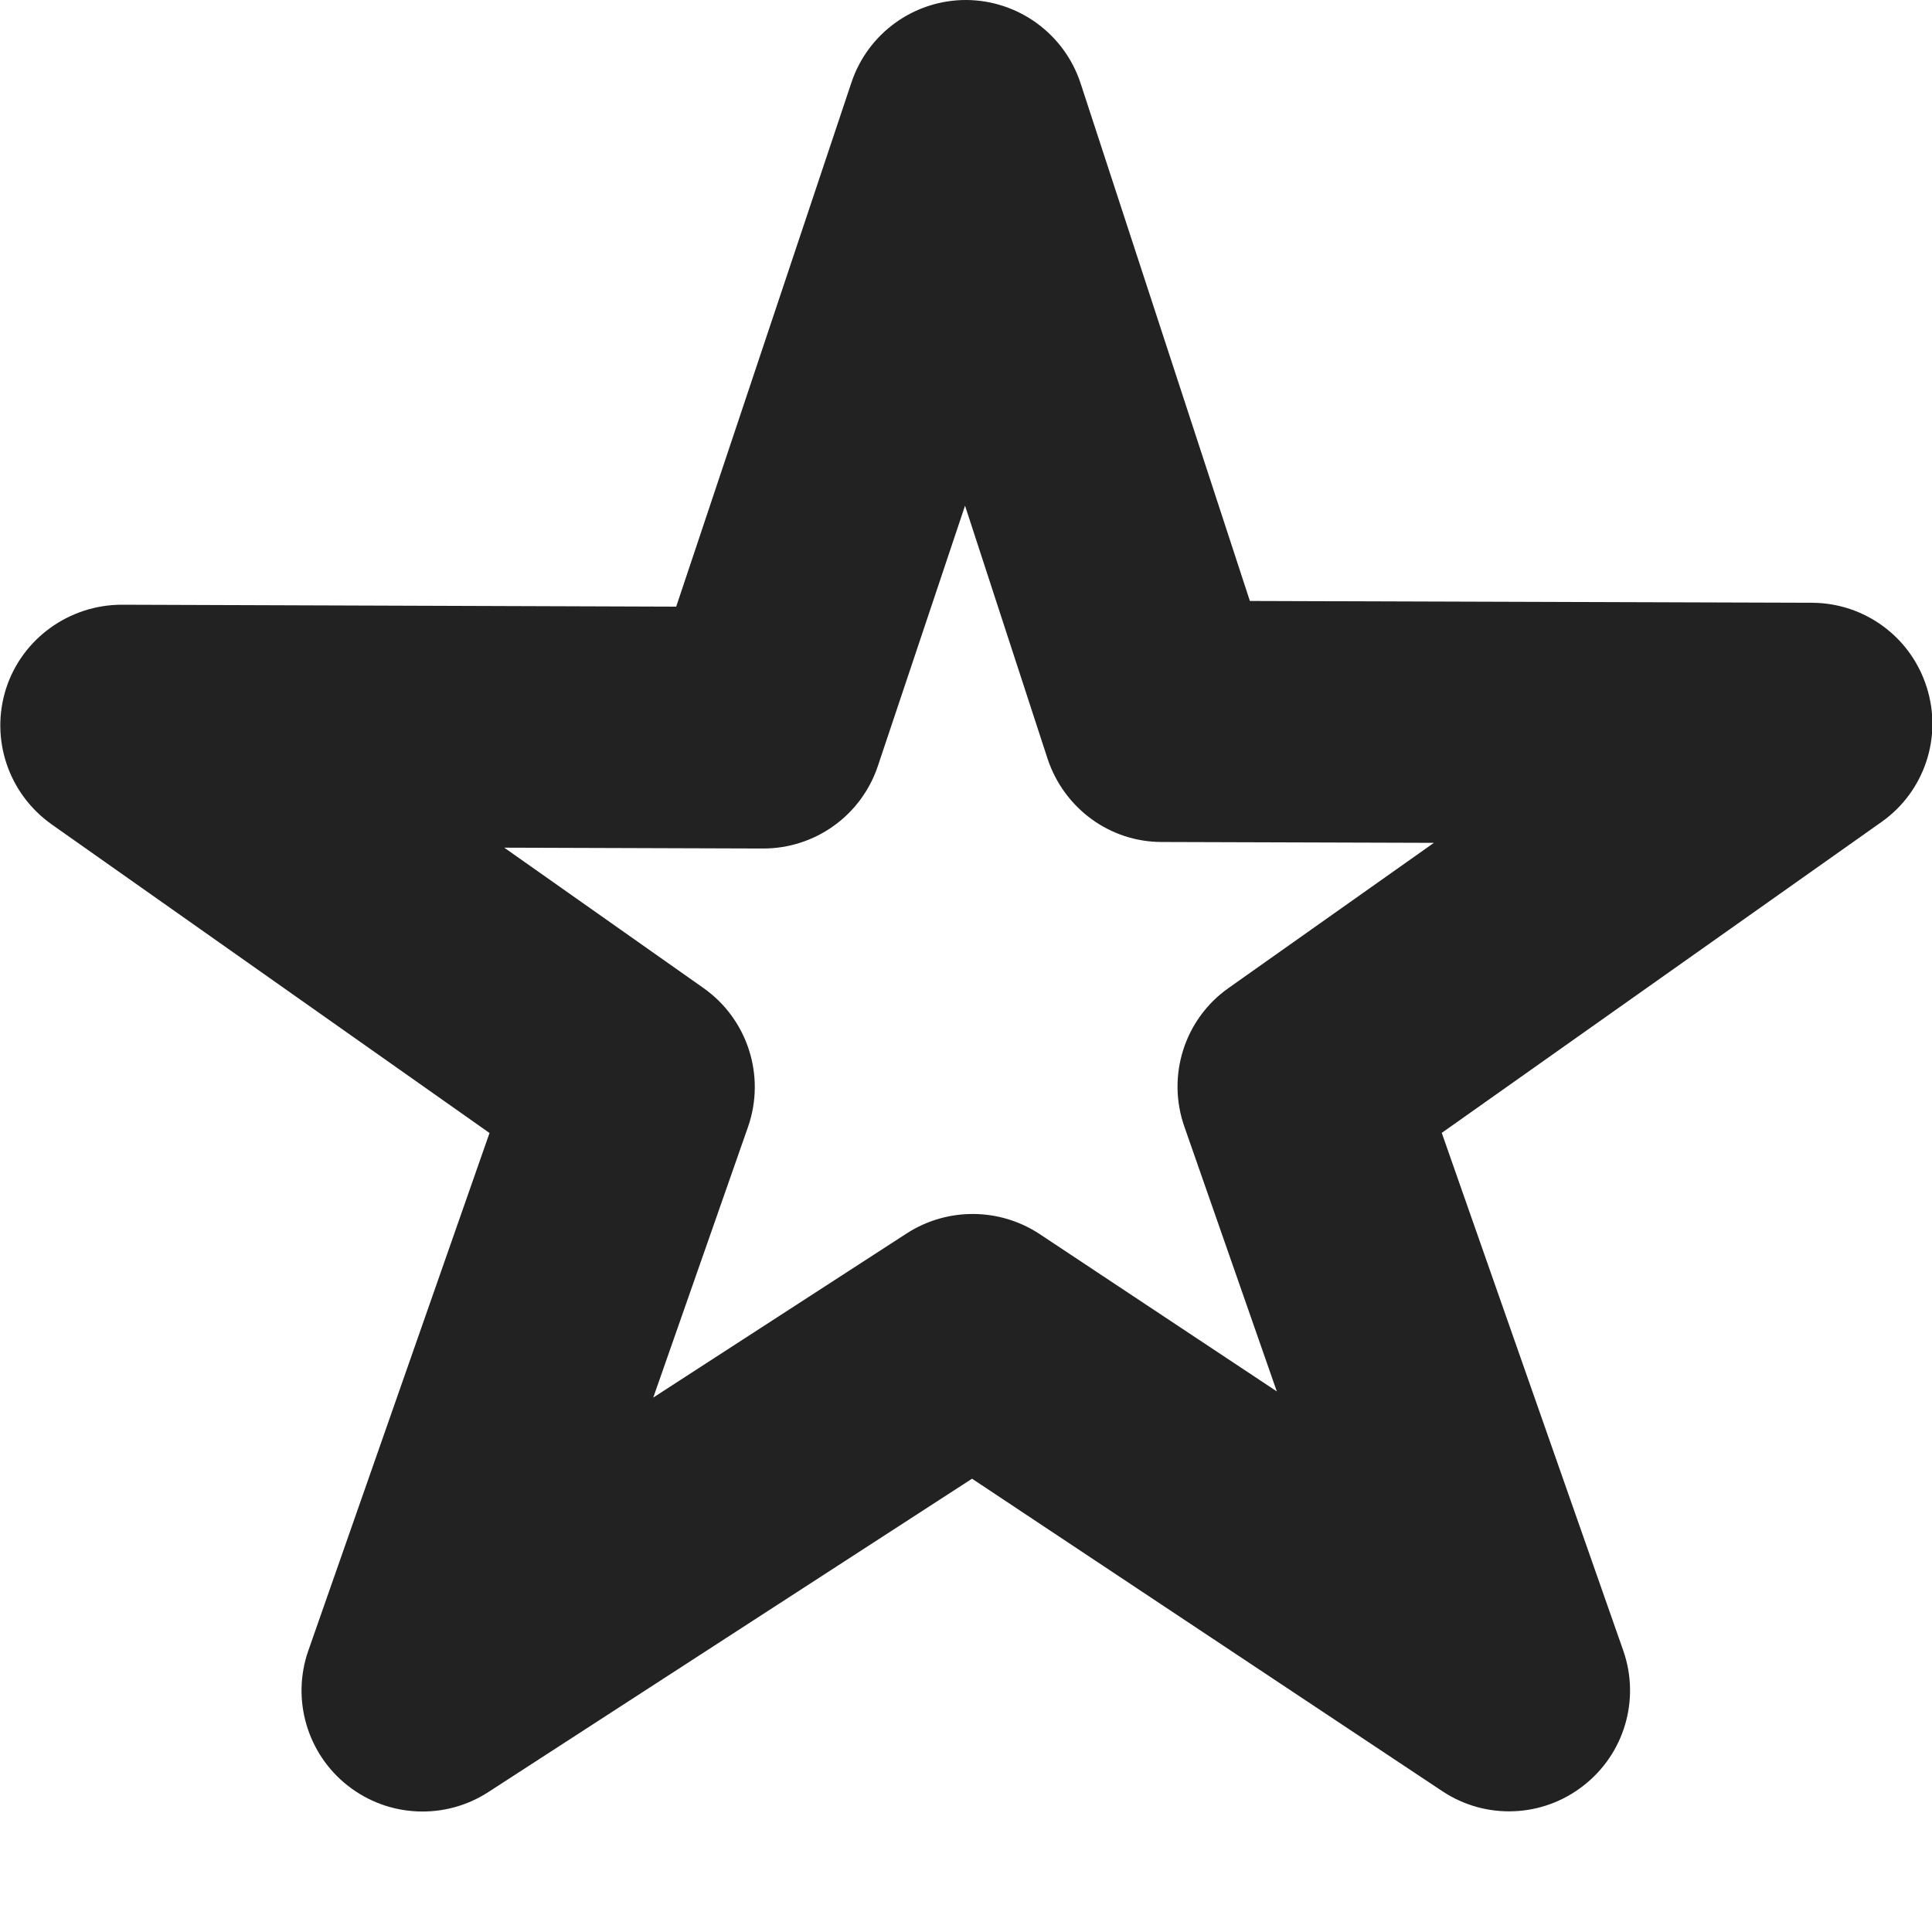
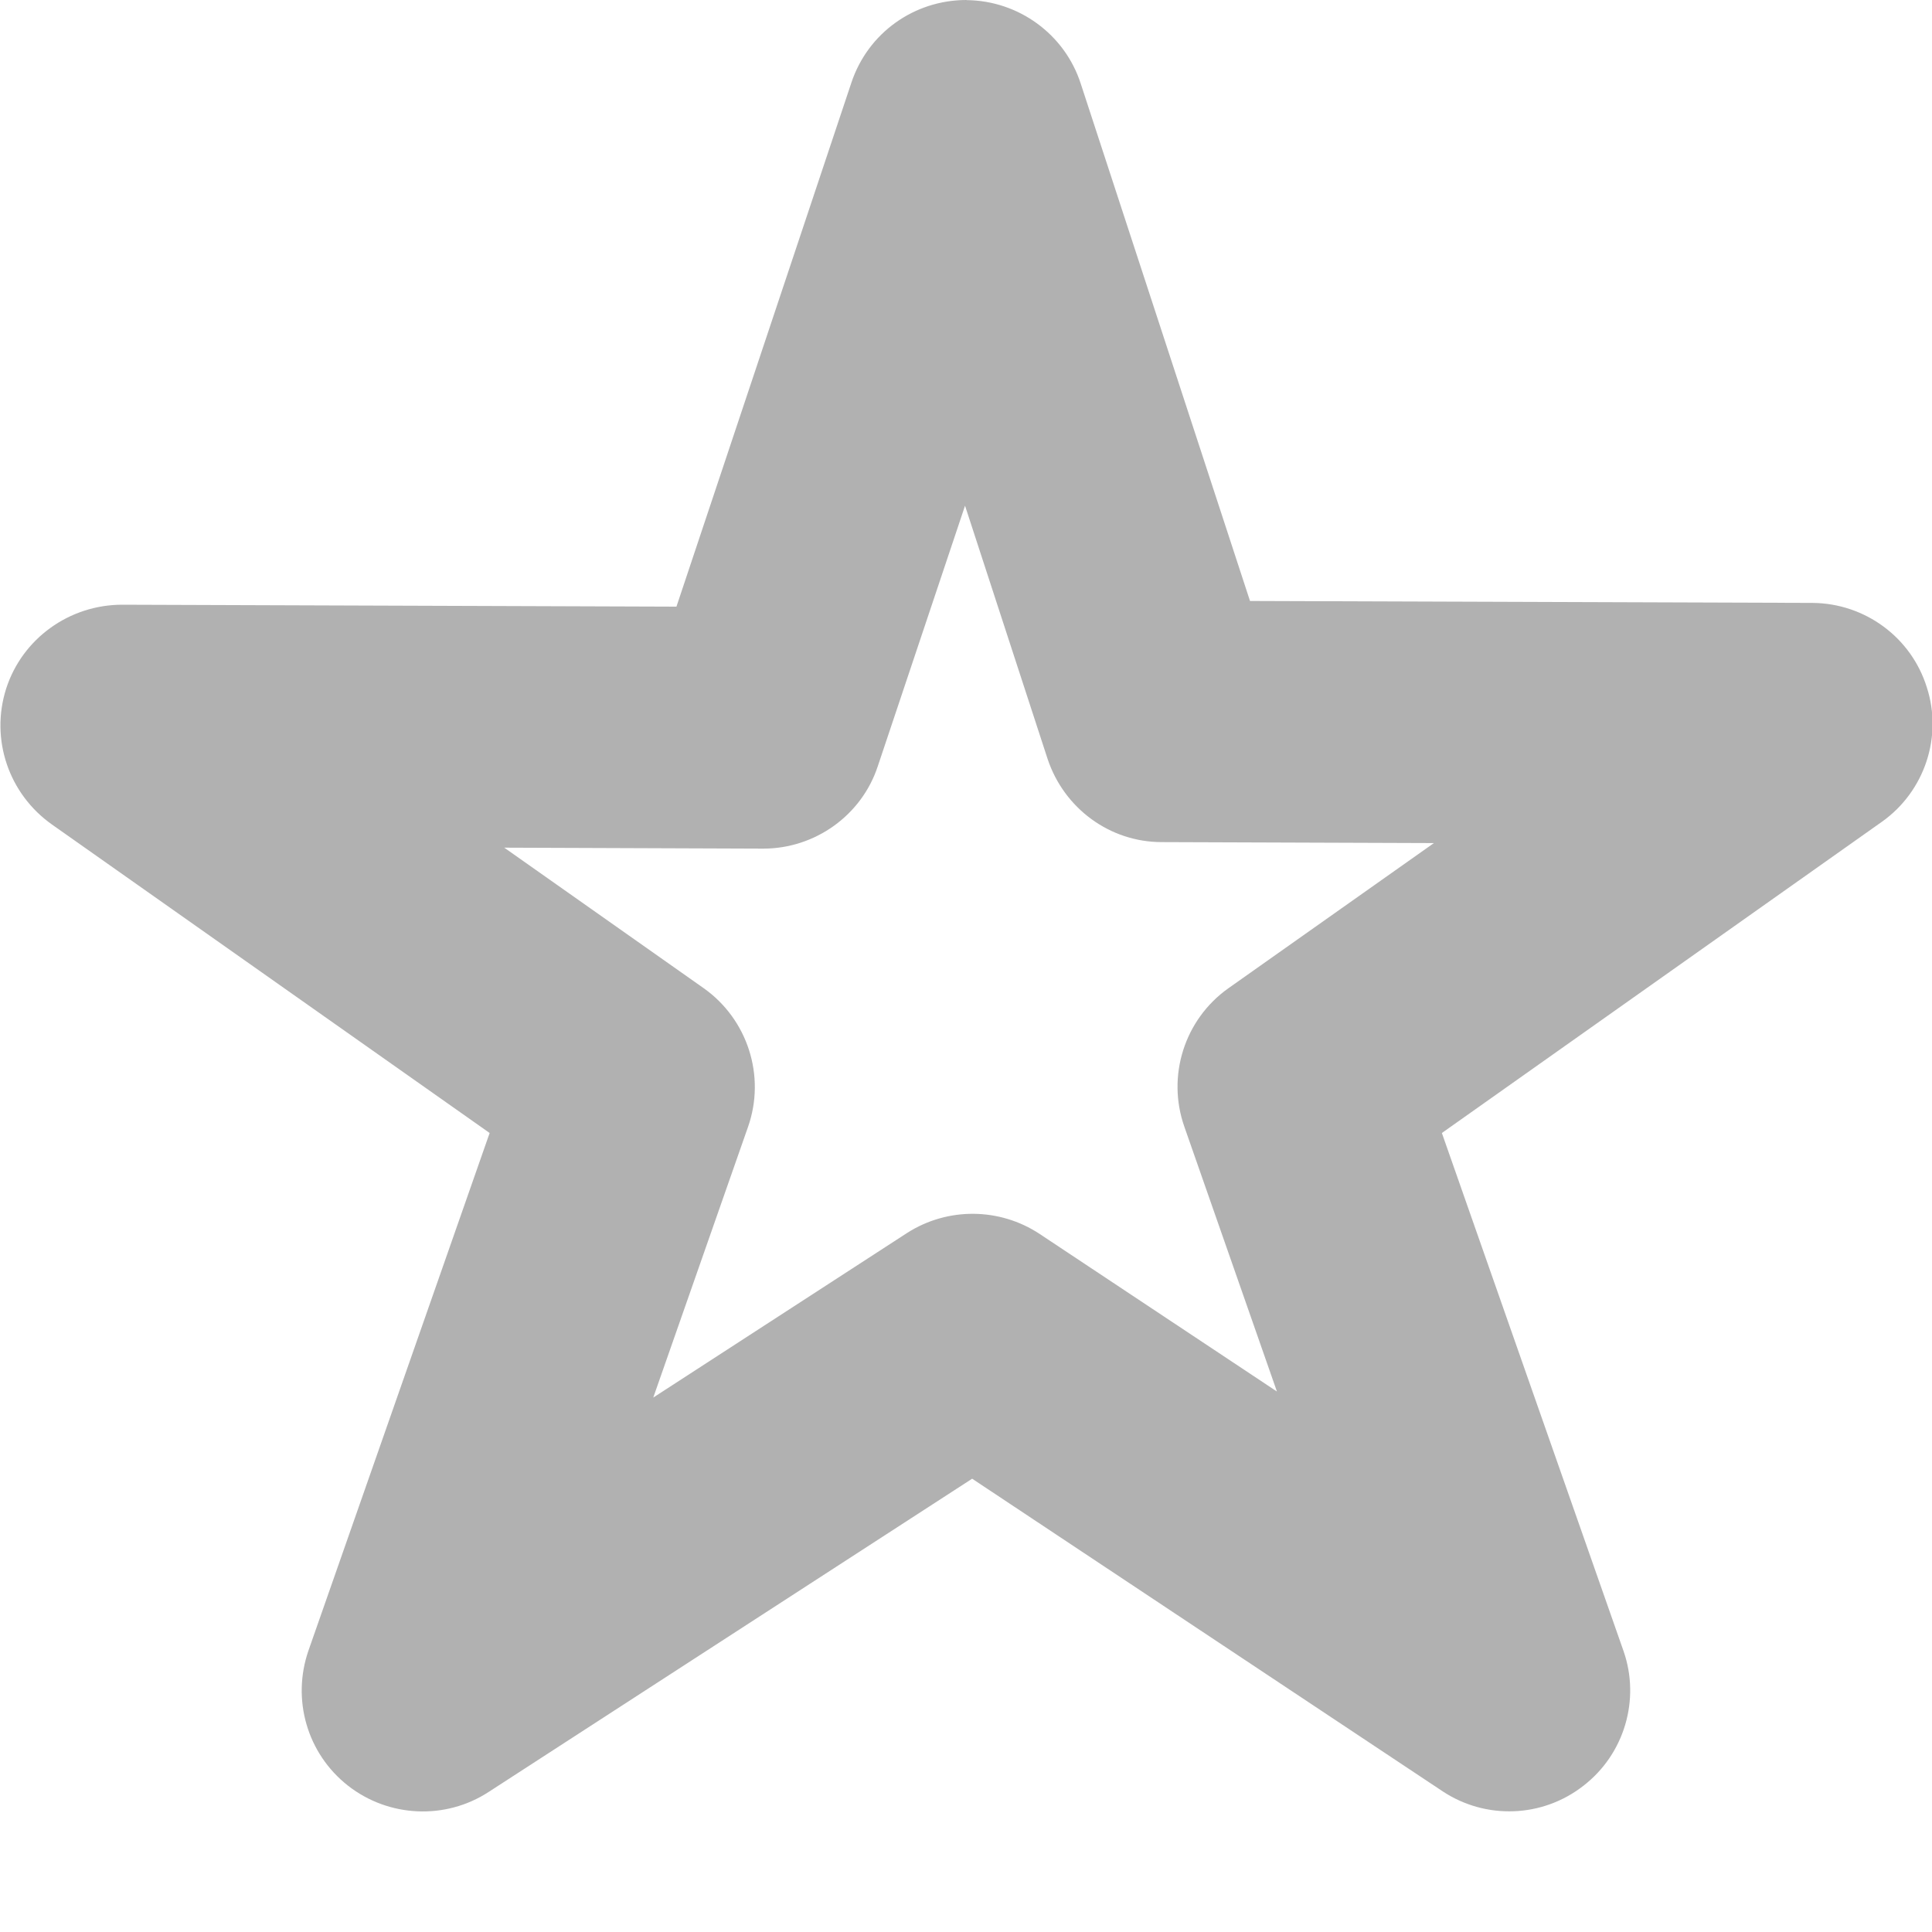
- <svg xmlns="http://www.w3.org/2000/svg" width="16" height="16">
-   <path fill="#222" d="M8.004 0a1 1 0 0 0-.953.684L5.6 5.024l-4.59-.016c-.437 0-.827.281-.96.695-.133.418.02.871.379 1.125l3.625 2.555-1.5 4.285a1.002 1.002 0 0 0 1.492 1.172l4.004-2.594 3.898 2.59a.998.998 0 0 0 1.164-.047.998.998 0 0 0 .332-1.117l-1.504-4.29 3.645-2.577a.995.995 0 0 0 .371-1.114.998.998 0 0 0-.945-.699l-4.66-.015L8.949.69A1.003 1.003 0 0 0 8.004 0zm-.012 4.188.684 2.097c.137.41.515.688.945.688l2.254.007-1.703 1.204c-.363.257-.512.726-.363 1.148l.765 2.191L8.61 10.22a1.008 1.008 0 0 0-1.097-.008L5.41 11.574l.785-2.242a1.003 1.003 0 0 0-.367-1.148L4.176 7.02l2.144.007a1 1 0 0 0 .95-.683zm0 0" />
+ <svg xmlns="http://www.w3.org/2000/svg" height="16px" viewBox="0 0 16 16" width="16px">
+   <path d="m 8.004 0 c -0.434 0 -0.816 0.273 -0.953 0.684 l -1.449 4.34 l -4.59 -0.016 c -0.438 0 -0.828 0.281 -0.961 0.695 c -0.133 0.418 0.02 0.871 0.379 1.125 l 3.625 2.555 l -1.5 4.285 c -0.141 0.406 -0.012 0.855 0.328 1.121 c 0.336 0.262 0.805 0.285 1.164 0.051 l 4.004 -2.594 l 3.898 2.59 c 0.355 0.234 0.824 0.219 1.164 -0.047 c 0.34 -0.262 0.473 -0.715 0.332 -1.117 l -1.504 -4.289 l 3.645 -2.578 c 0.352 -0.25 0.504 -0.703 0.371 -1.113 c -0.129 -0.414 -0.512 -0.695 -0.945 -0.699 l -4.66 -0.016 l -1.402 -4.285 c -0.133 -0.41 -0.516 -0.687 -0.945 -0.691 z m -0.012 4.188 l 0.684 2.098 c 0.137 0.41 0.516 0.688 0.945 0.688 l 2.254 0.008 l -1.703 1.203 c -0.363 0.258 -0.512 0.727 -0.363 1.148 l 0.766 2.191 l -1.965 -1.305 c -0.332 -0.219 -0.762 -0.223 -1.098 -0.008 l -2.102 1.363 l 0.785 -2.242 c 0.148 -0.422 -0.004 -0.891 -0.367 -1.148 l -1.652 -1.164 l 2.145 0.008 c 0.43 0 0.816 -0.277 0.949 -0.684 z m 0 0" fill="#222222" fill-opacity="0.35" />
</svg>
